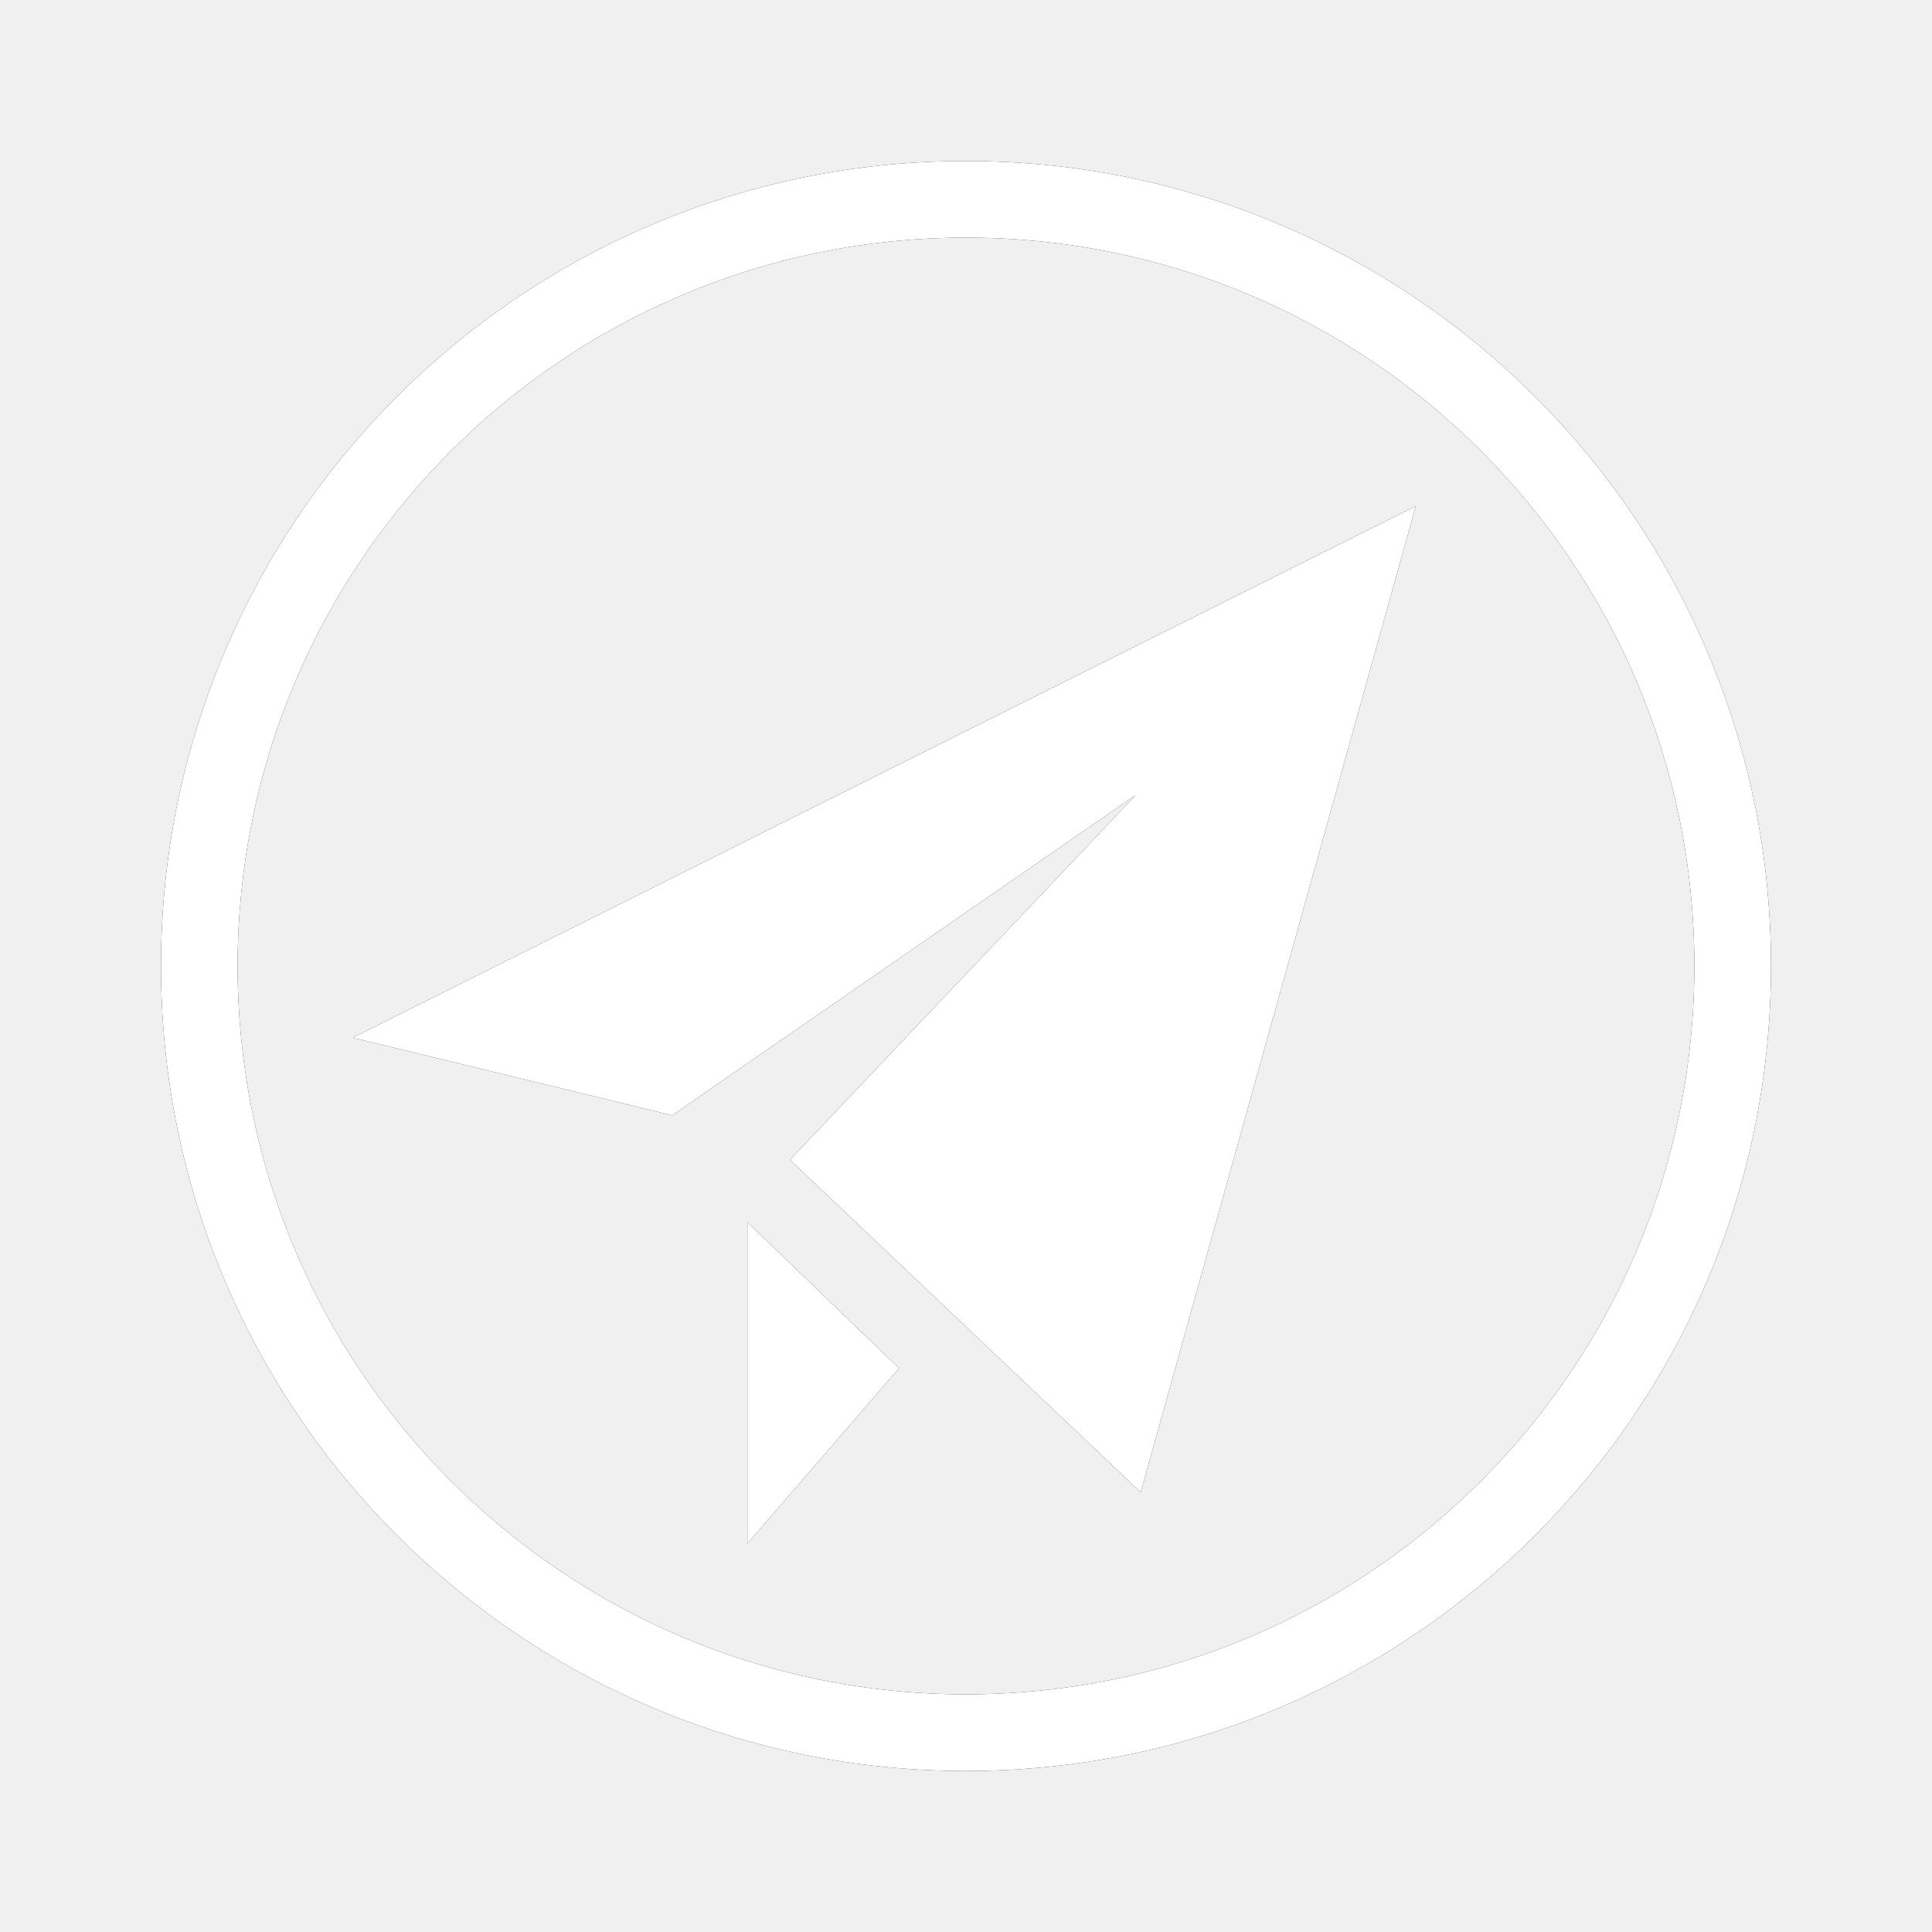
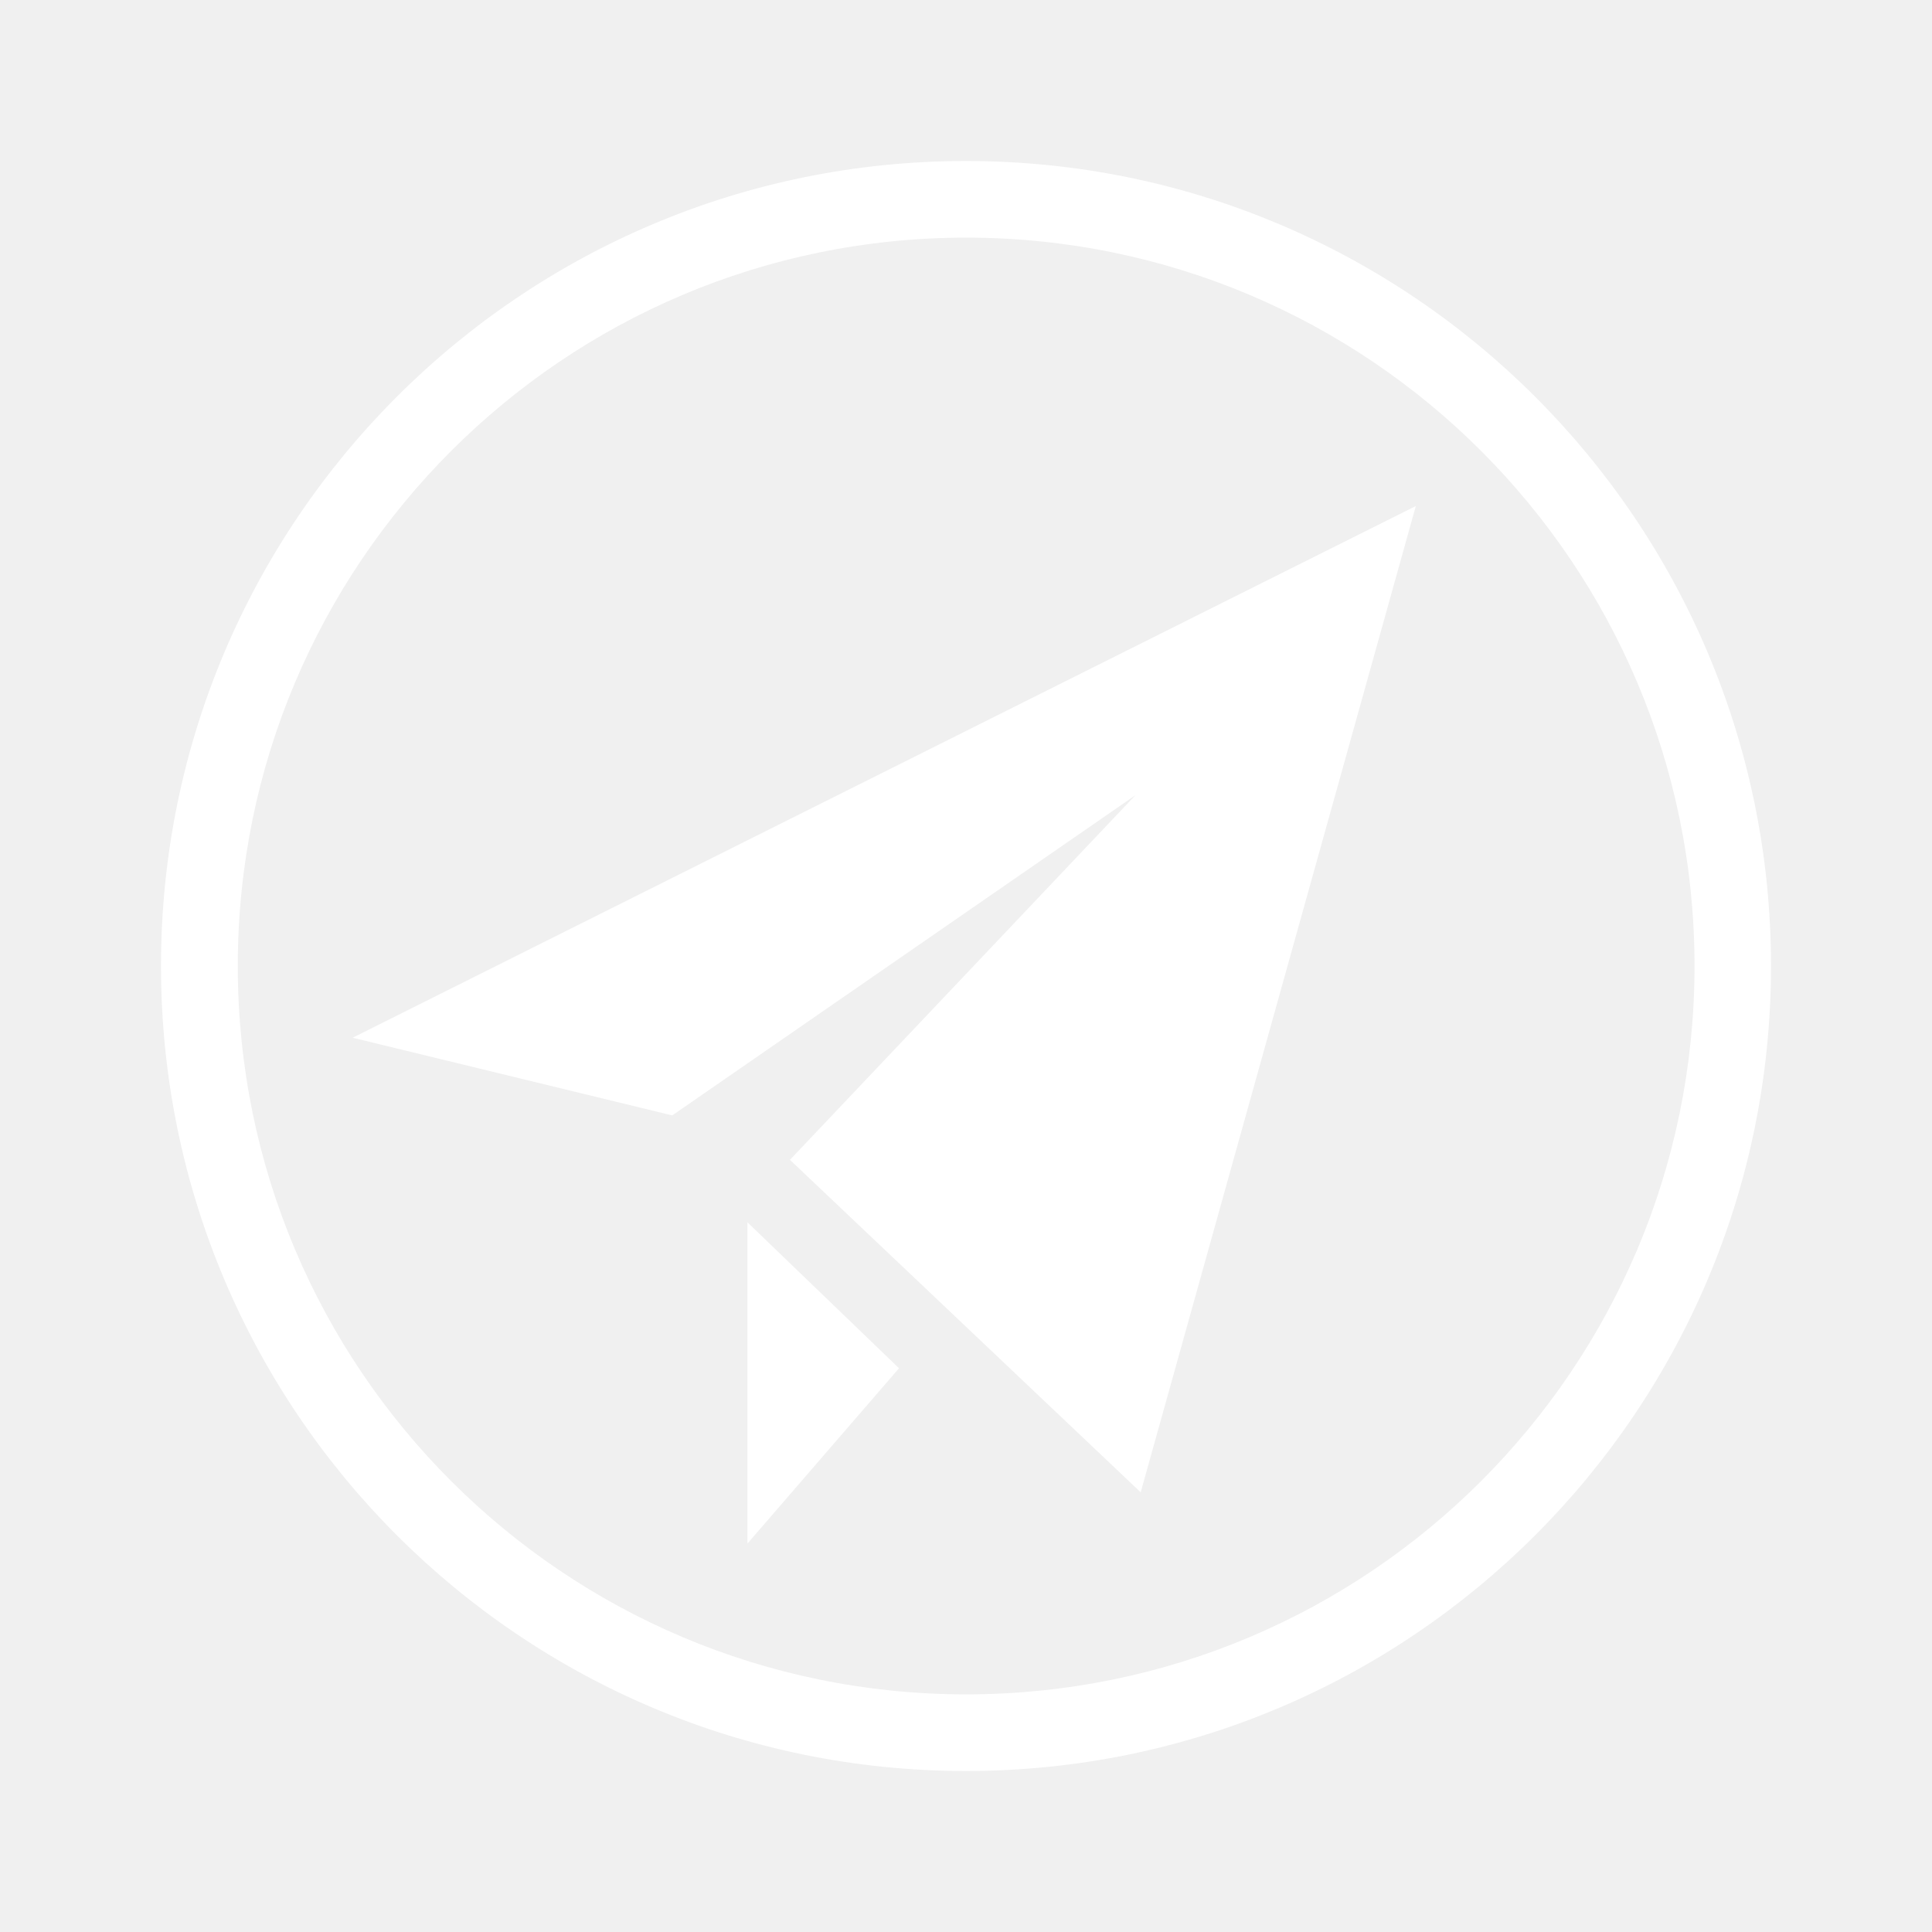
- <svg xmlns="http://www.w3.org/2000/svg" xmlns:xlink="http://www.w3.org/1999/xlink" width="24" height="24" viewBox="0 0 24 24">
-   <defs>
-     <path id="a" d="M10 20C4.477 20 0 15.523 0 10S4.477 0 10 0s10 4.477 10 10-4.477 10-10 10zm0-.952A9.048 9.048 0 1 0 10 .952a9.048 9.048 0 0 0 0 18.096zm5.588-14.762L12.17 16.538l-4.357-4.13 4.293-4.53-5.755 3.977-3.97-.965 13.207-6.604zm-8.303 8.897v3.992l1.883-2.178-1.883-1.814z" />
-   </defs>
-   <g fill="none" fill-rule="evenodd" transform="translate(2 2)">
-     <mask id="b" fill="#fff">
-       <use xlink:href="#a" />
-     </mask>
-     <use fill="#030303" fill-rule="nonzero" xlink:href="#a" />
-     <g mask="url(#b)">
-       <path fill="#FFFFFF" d="M-2-2h24v24H-2z" />
+ <svg xmlns="http://www.w3.org/2000/svg" version="1.1" id="Слой_1" x="0px" y="0px" width="24px" height="24px" viewBox="0 0 24 24" enable-background="new 0 0 24 24" xml:space="preserve">
+   <g transform="translate(2 2)">
+     <g>
+       <path id="a_1_" fill="#FFFFFF" d="M10,20C4.477,20,0,15.523,0,10C0,4.477,4.477,0,10,0c5.523,0,10,4.477,10,10    C20,15.523,15.523,20,10,20z M10,19.048c4.997,0.001,9.049-4.049,9.05-9.046S15,0.953,10.003,0.952c-0.001,0-0.002,0-0.003,0    c-4.997,0.001-9.047,4.053-9.046,9.05C0.955,14.998,5.004,19.047,10,19.048z M15.588,4.286L12.17,16.538l-4.357-4.13l4.292-4.53    l-5.754,3.978l-3.97-0.965L15.588,4.286z M7.285,13.184v3.991l1.883-2.178L7.285,13.184z" />
    </g>
  </g>
</svg>
